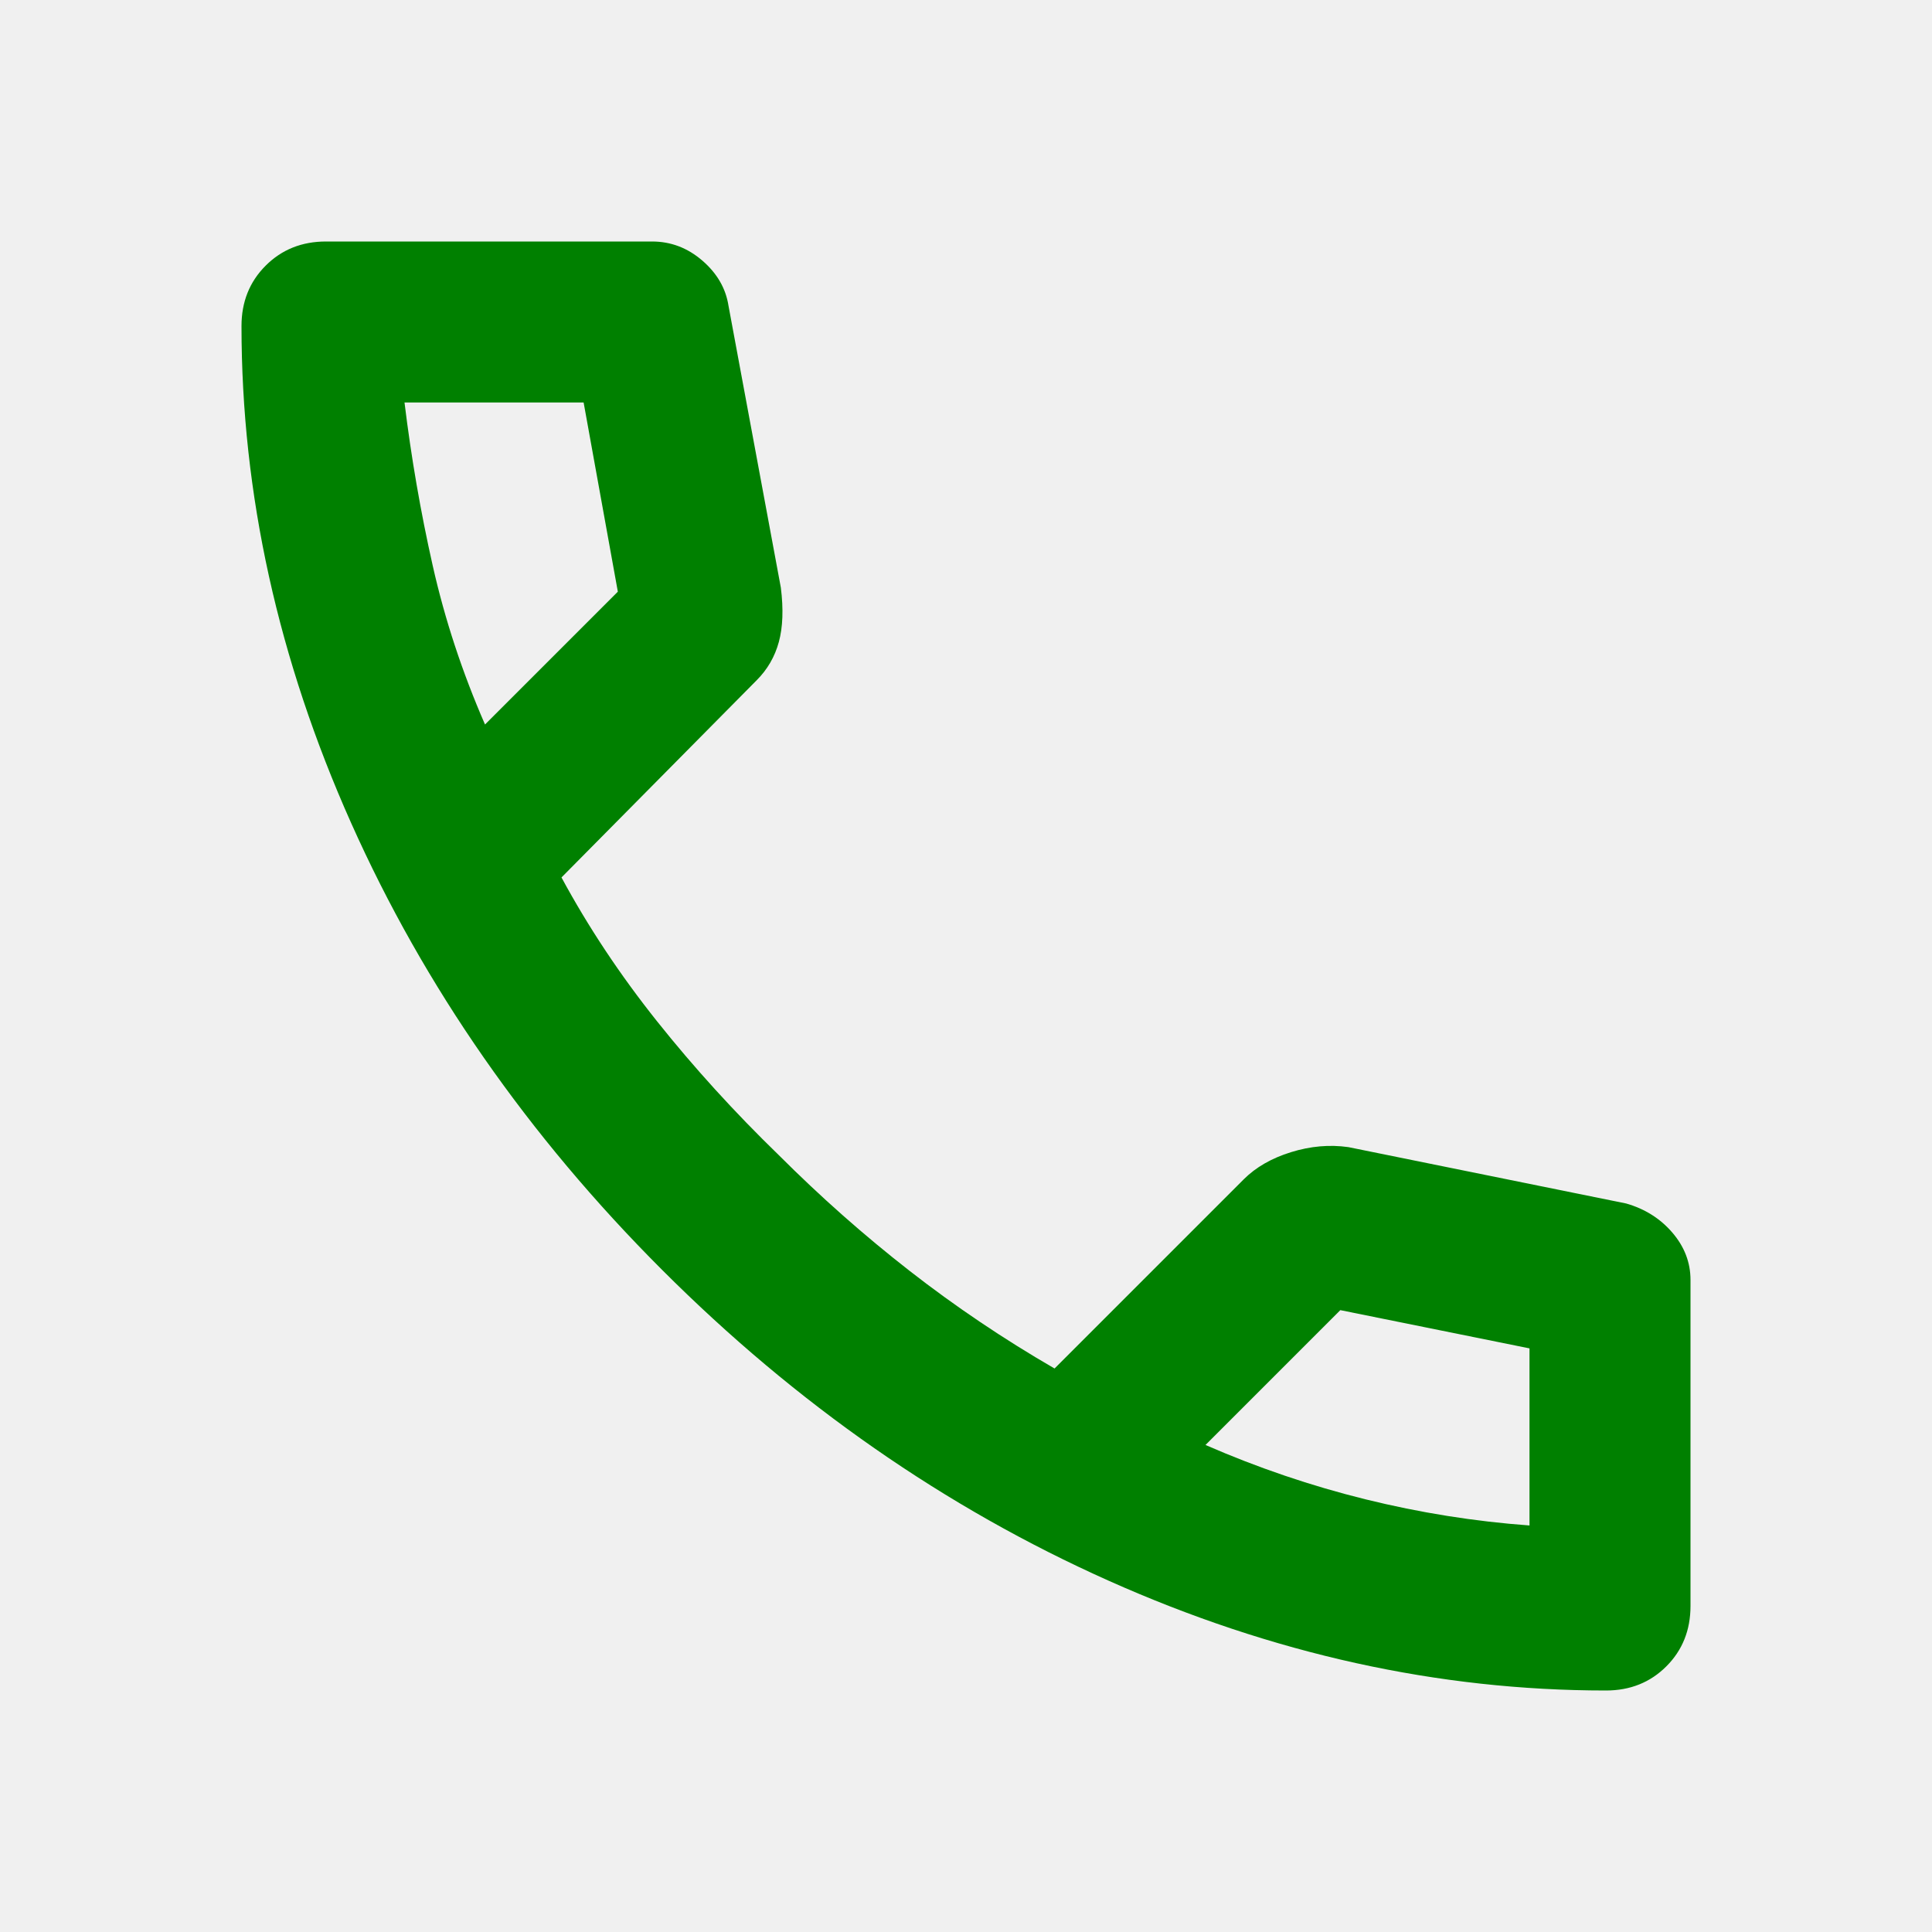
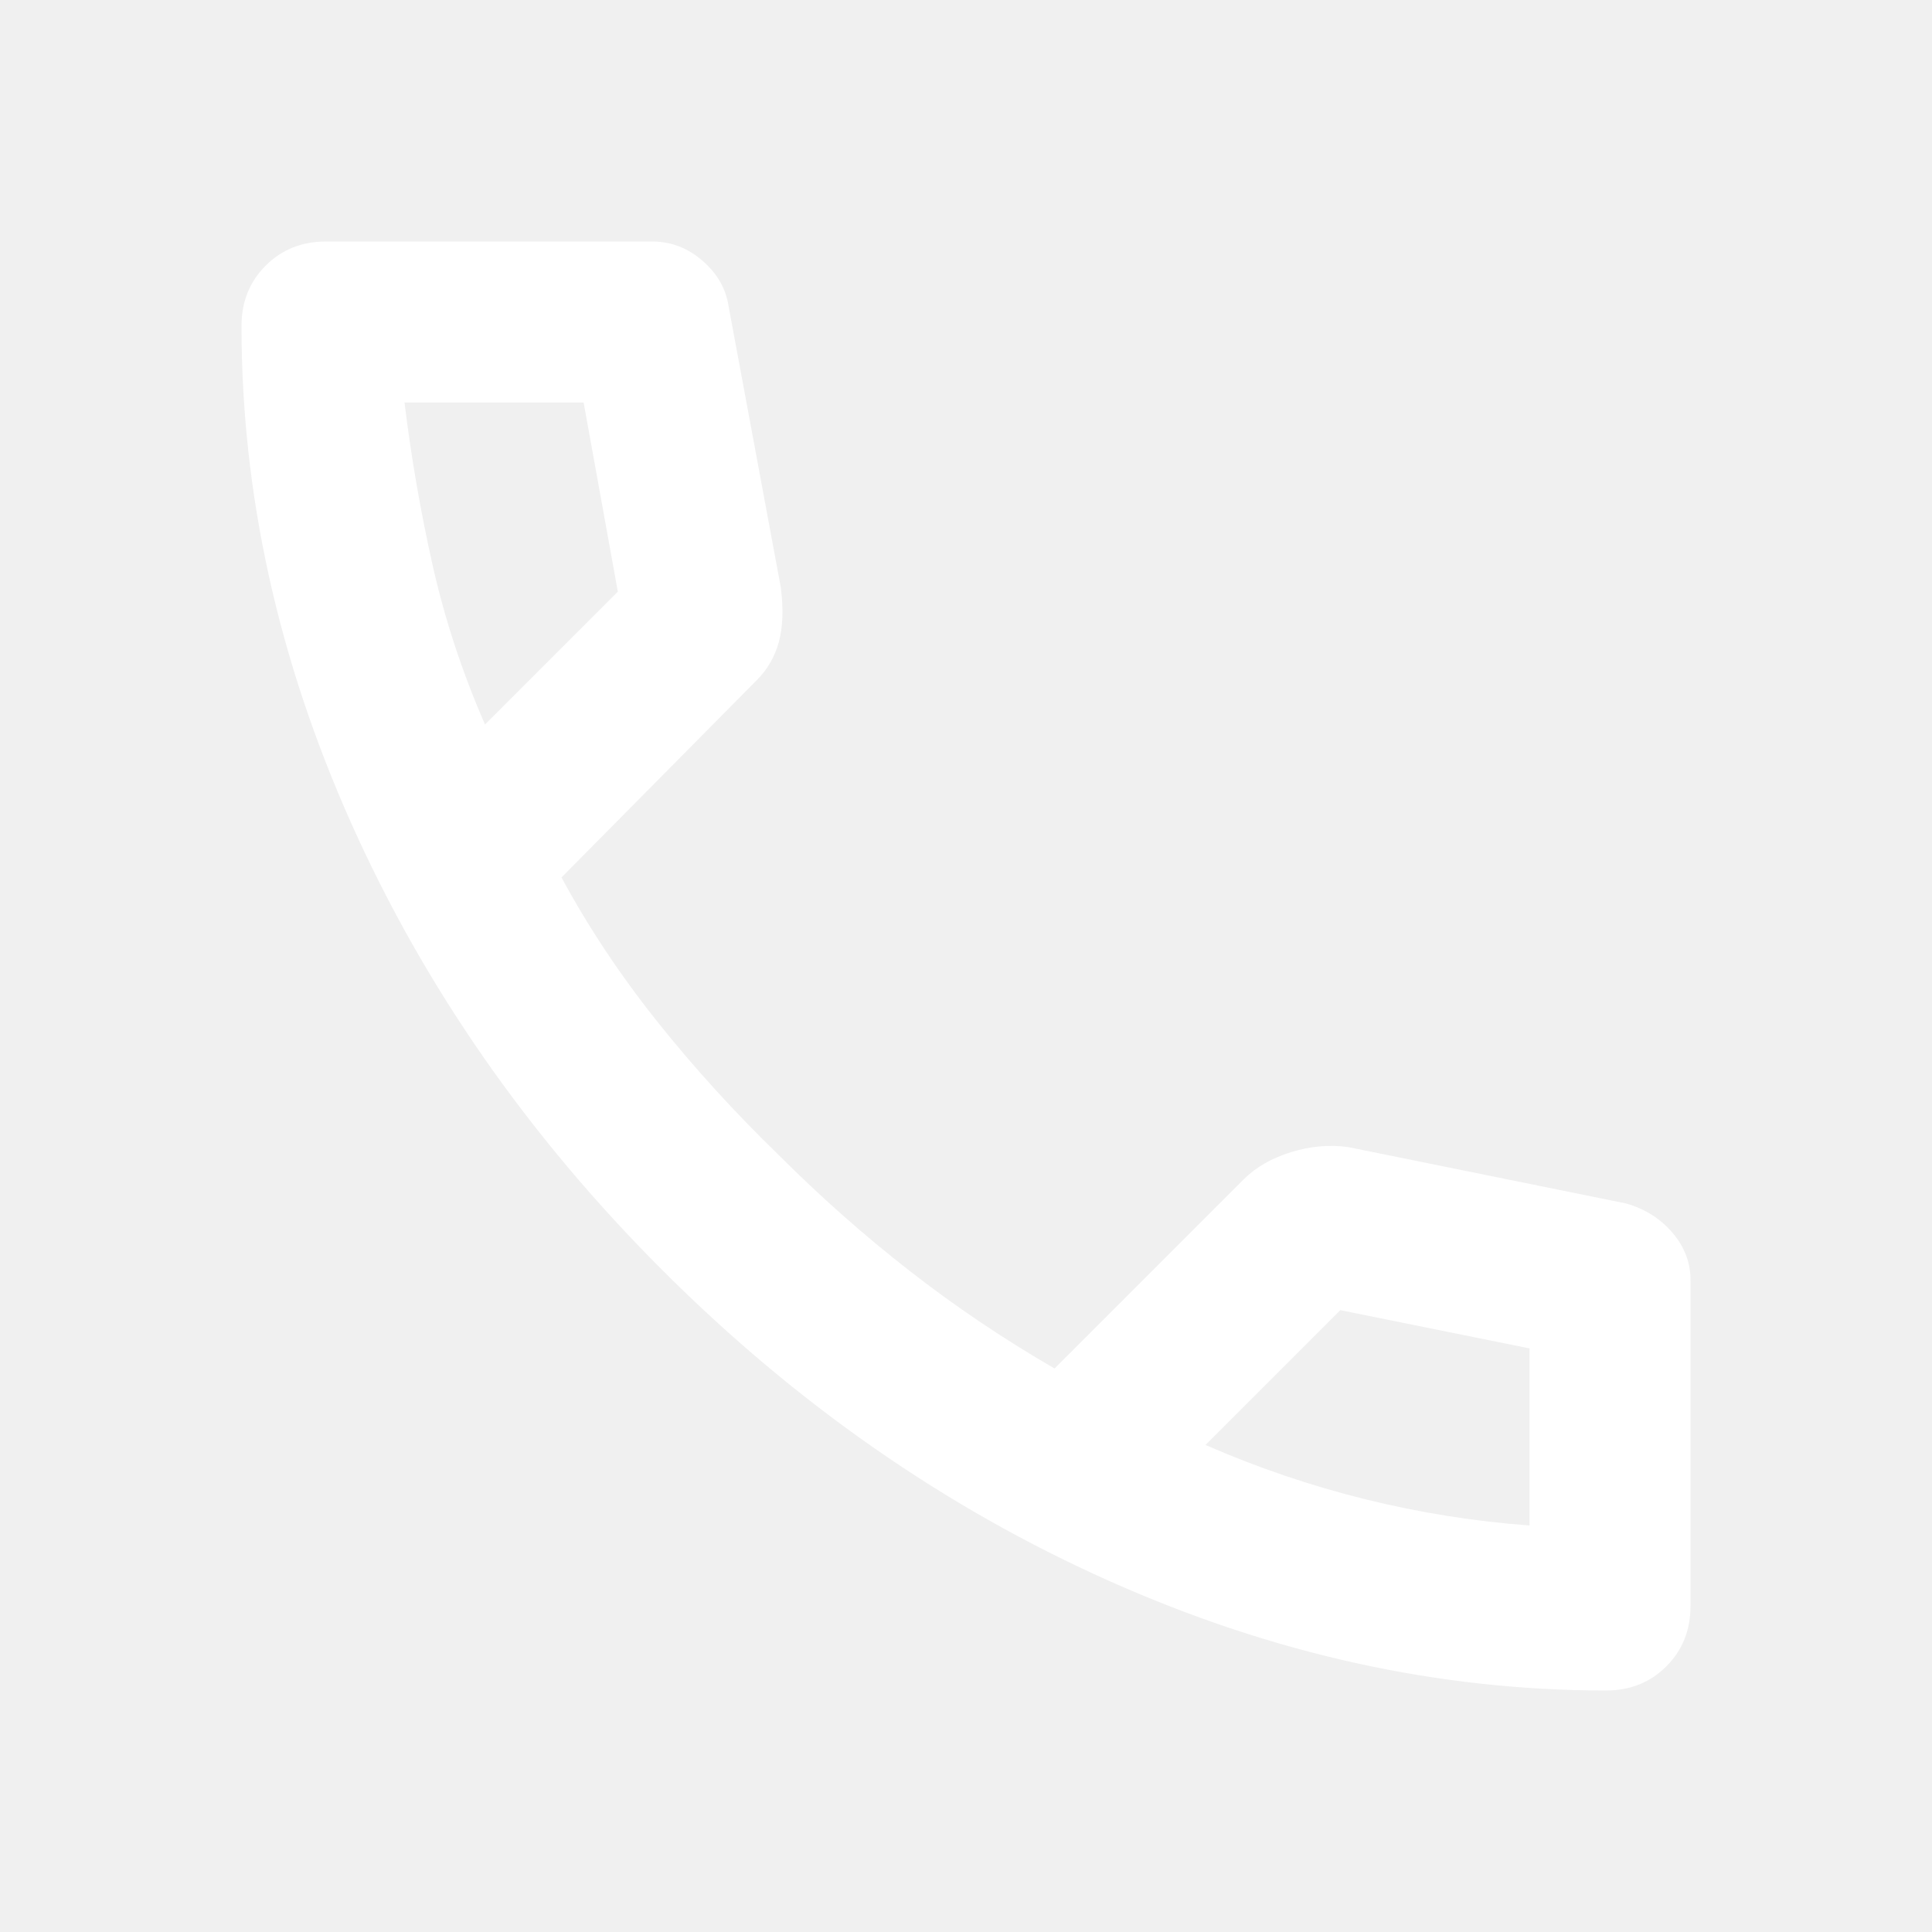
- <svg xmlns="http://www.w3.org/2000/svg" height="24px" viewBox="0 -960 960 960" width="24px" fill="#008000">
+ <svg xmlns="http://www.w3.org/2000/svg" height="24px" viewBox="0 -960 960 960" width="24px" fill="#fff">
  <path d="M798-120q-125 0-247-54.5T329-329Q229-429 174.5-551T120-798q0-18 12-30t30-12h162q14 0 25 9.5t13 22.5l26 140q2 16-1 27t-11 19l-97 98q20 37 47.5 71.5T387-386q31 31 65 57.5t72 48.5l94-94q9-9 23.5-13.5T670-390l138 28q14 4 23 14.5t9 23.5v162q0 18-12 30t-30 12ZM241-600l66-66-17-94h-89q5 41 14 81t26 79Zm358 358q39 17 79.5 27t81.5 13v-88l-94-19-67 67ZM241-600Zm358 358Z" />
</svg>
